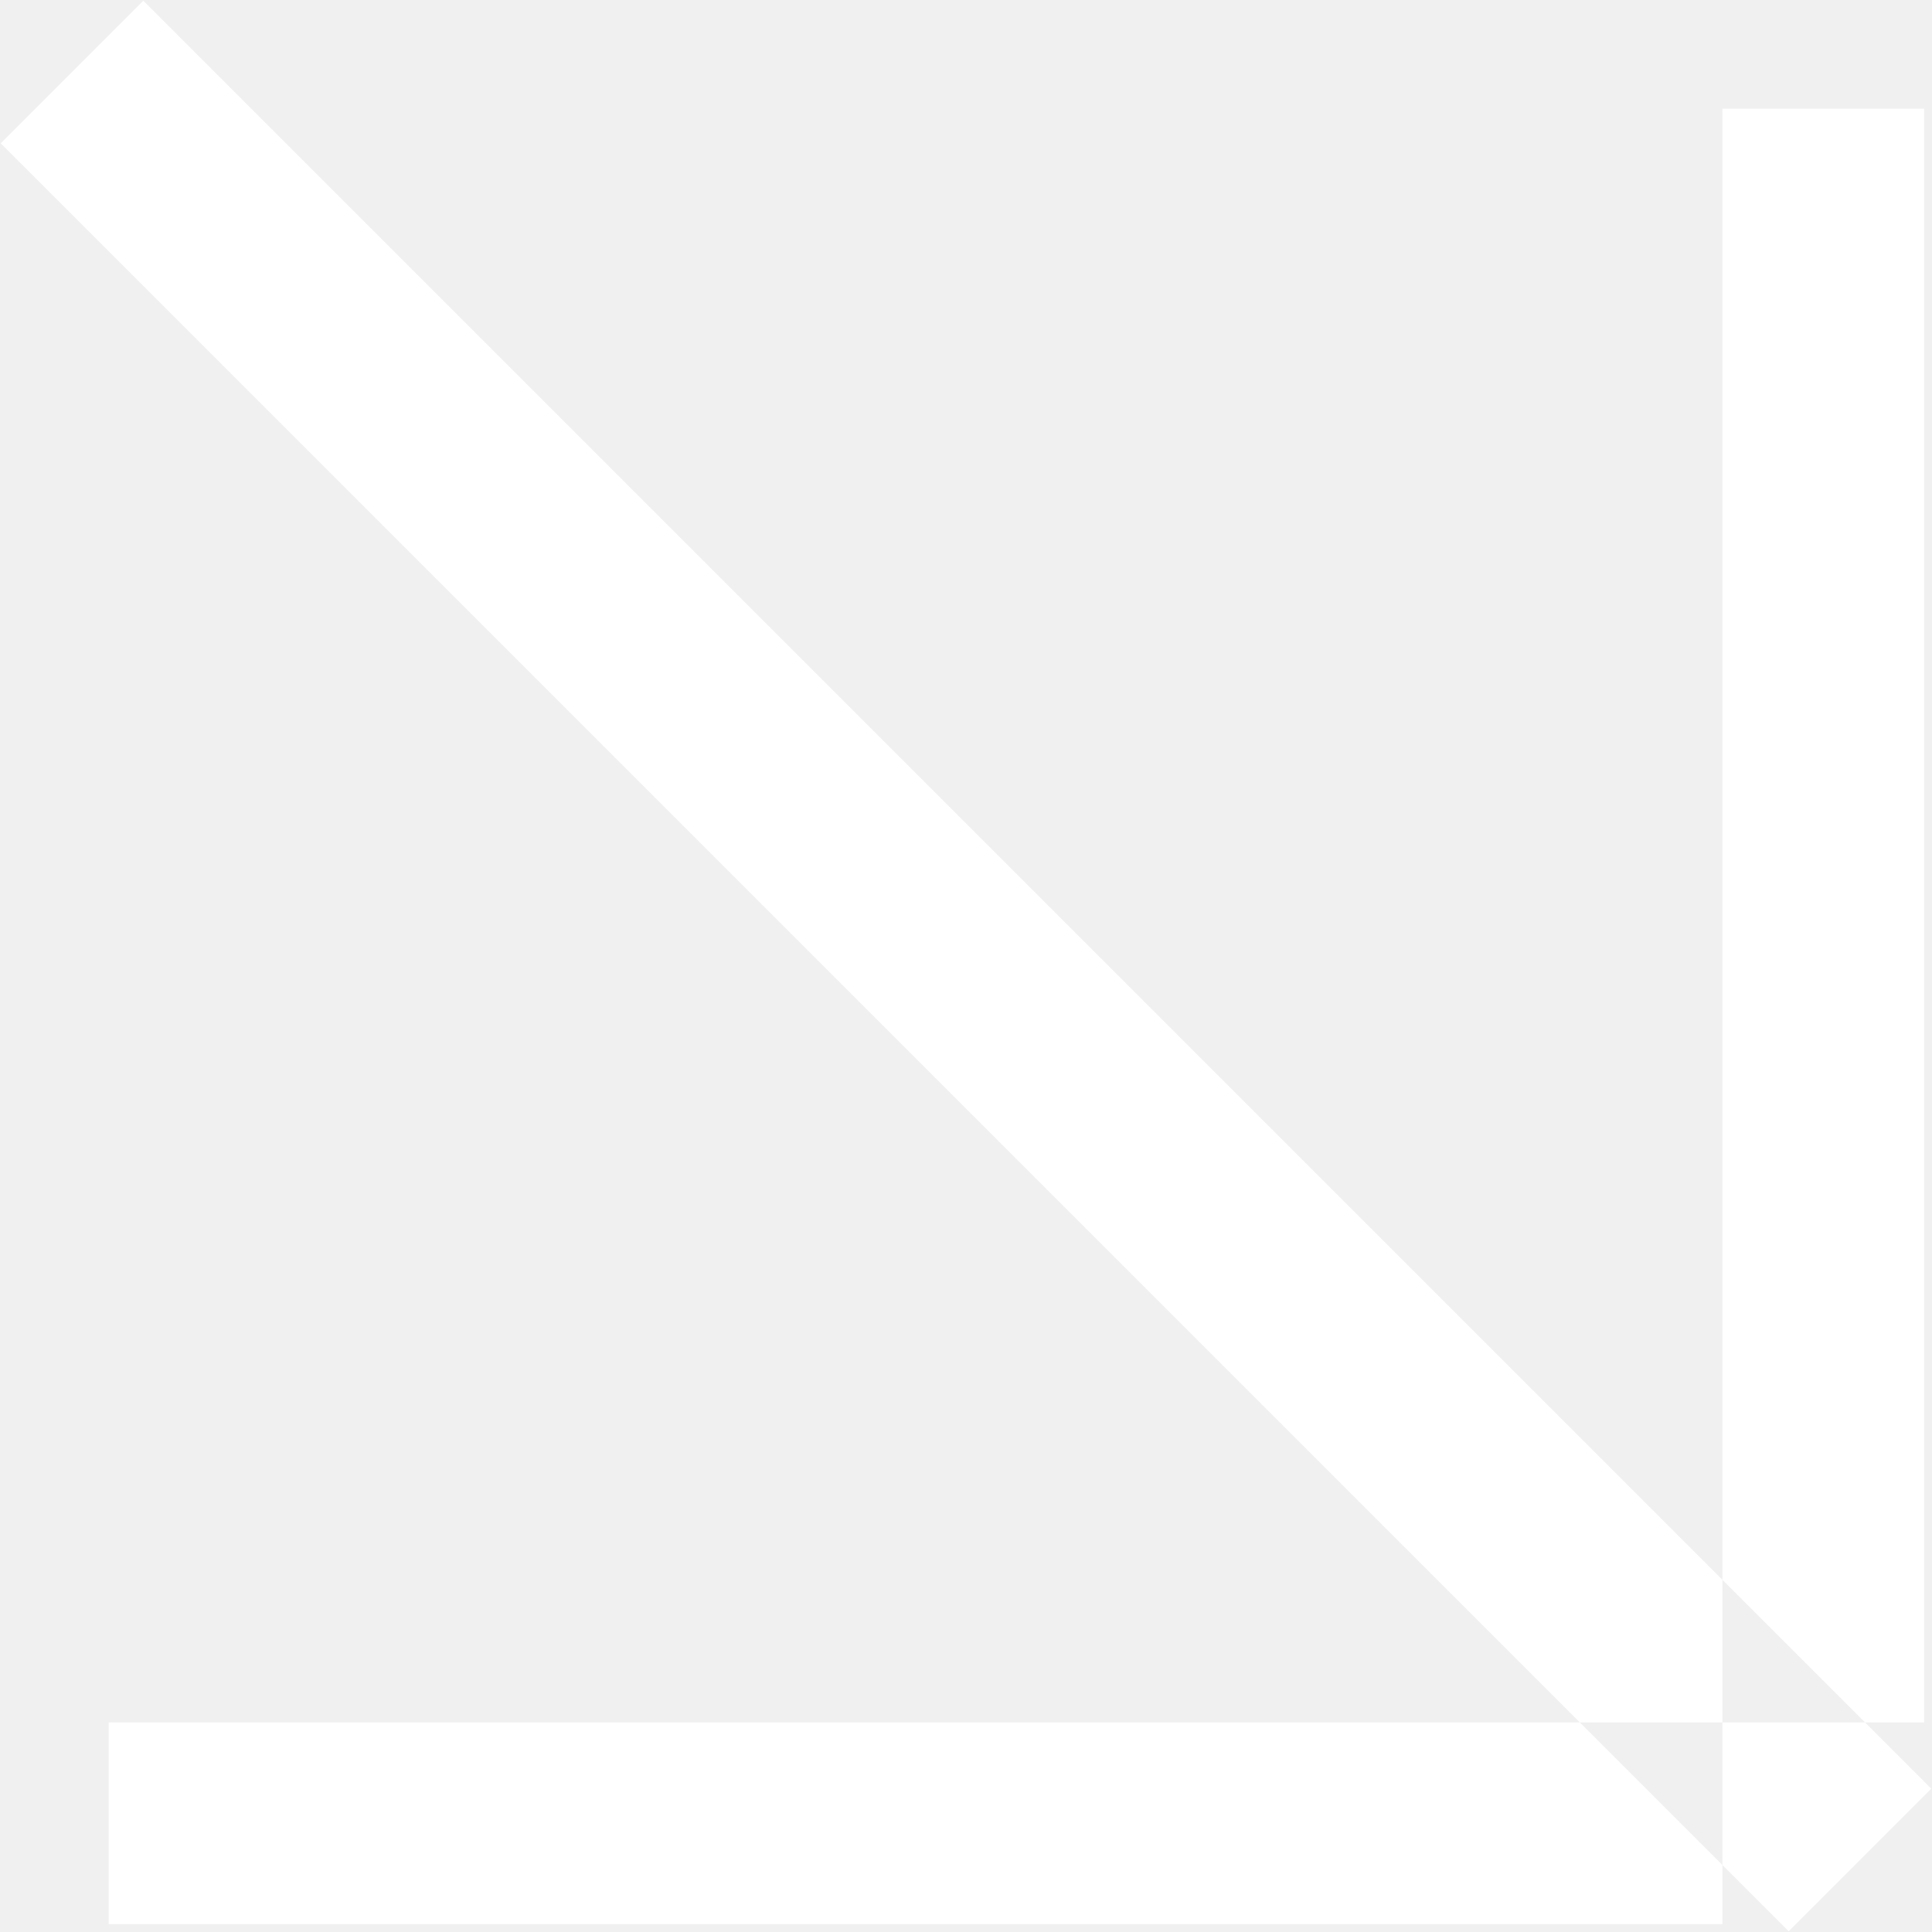
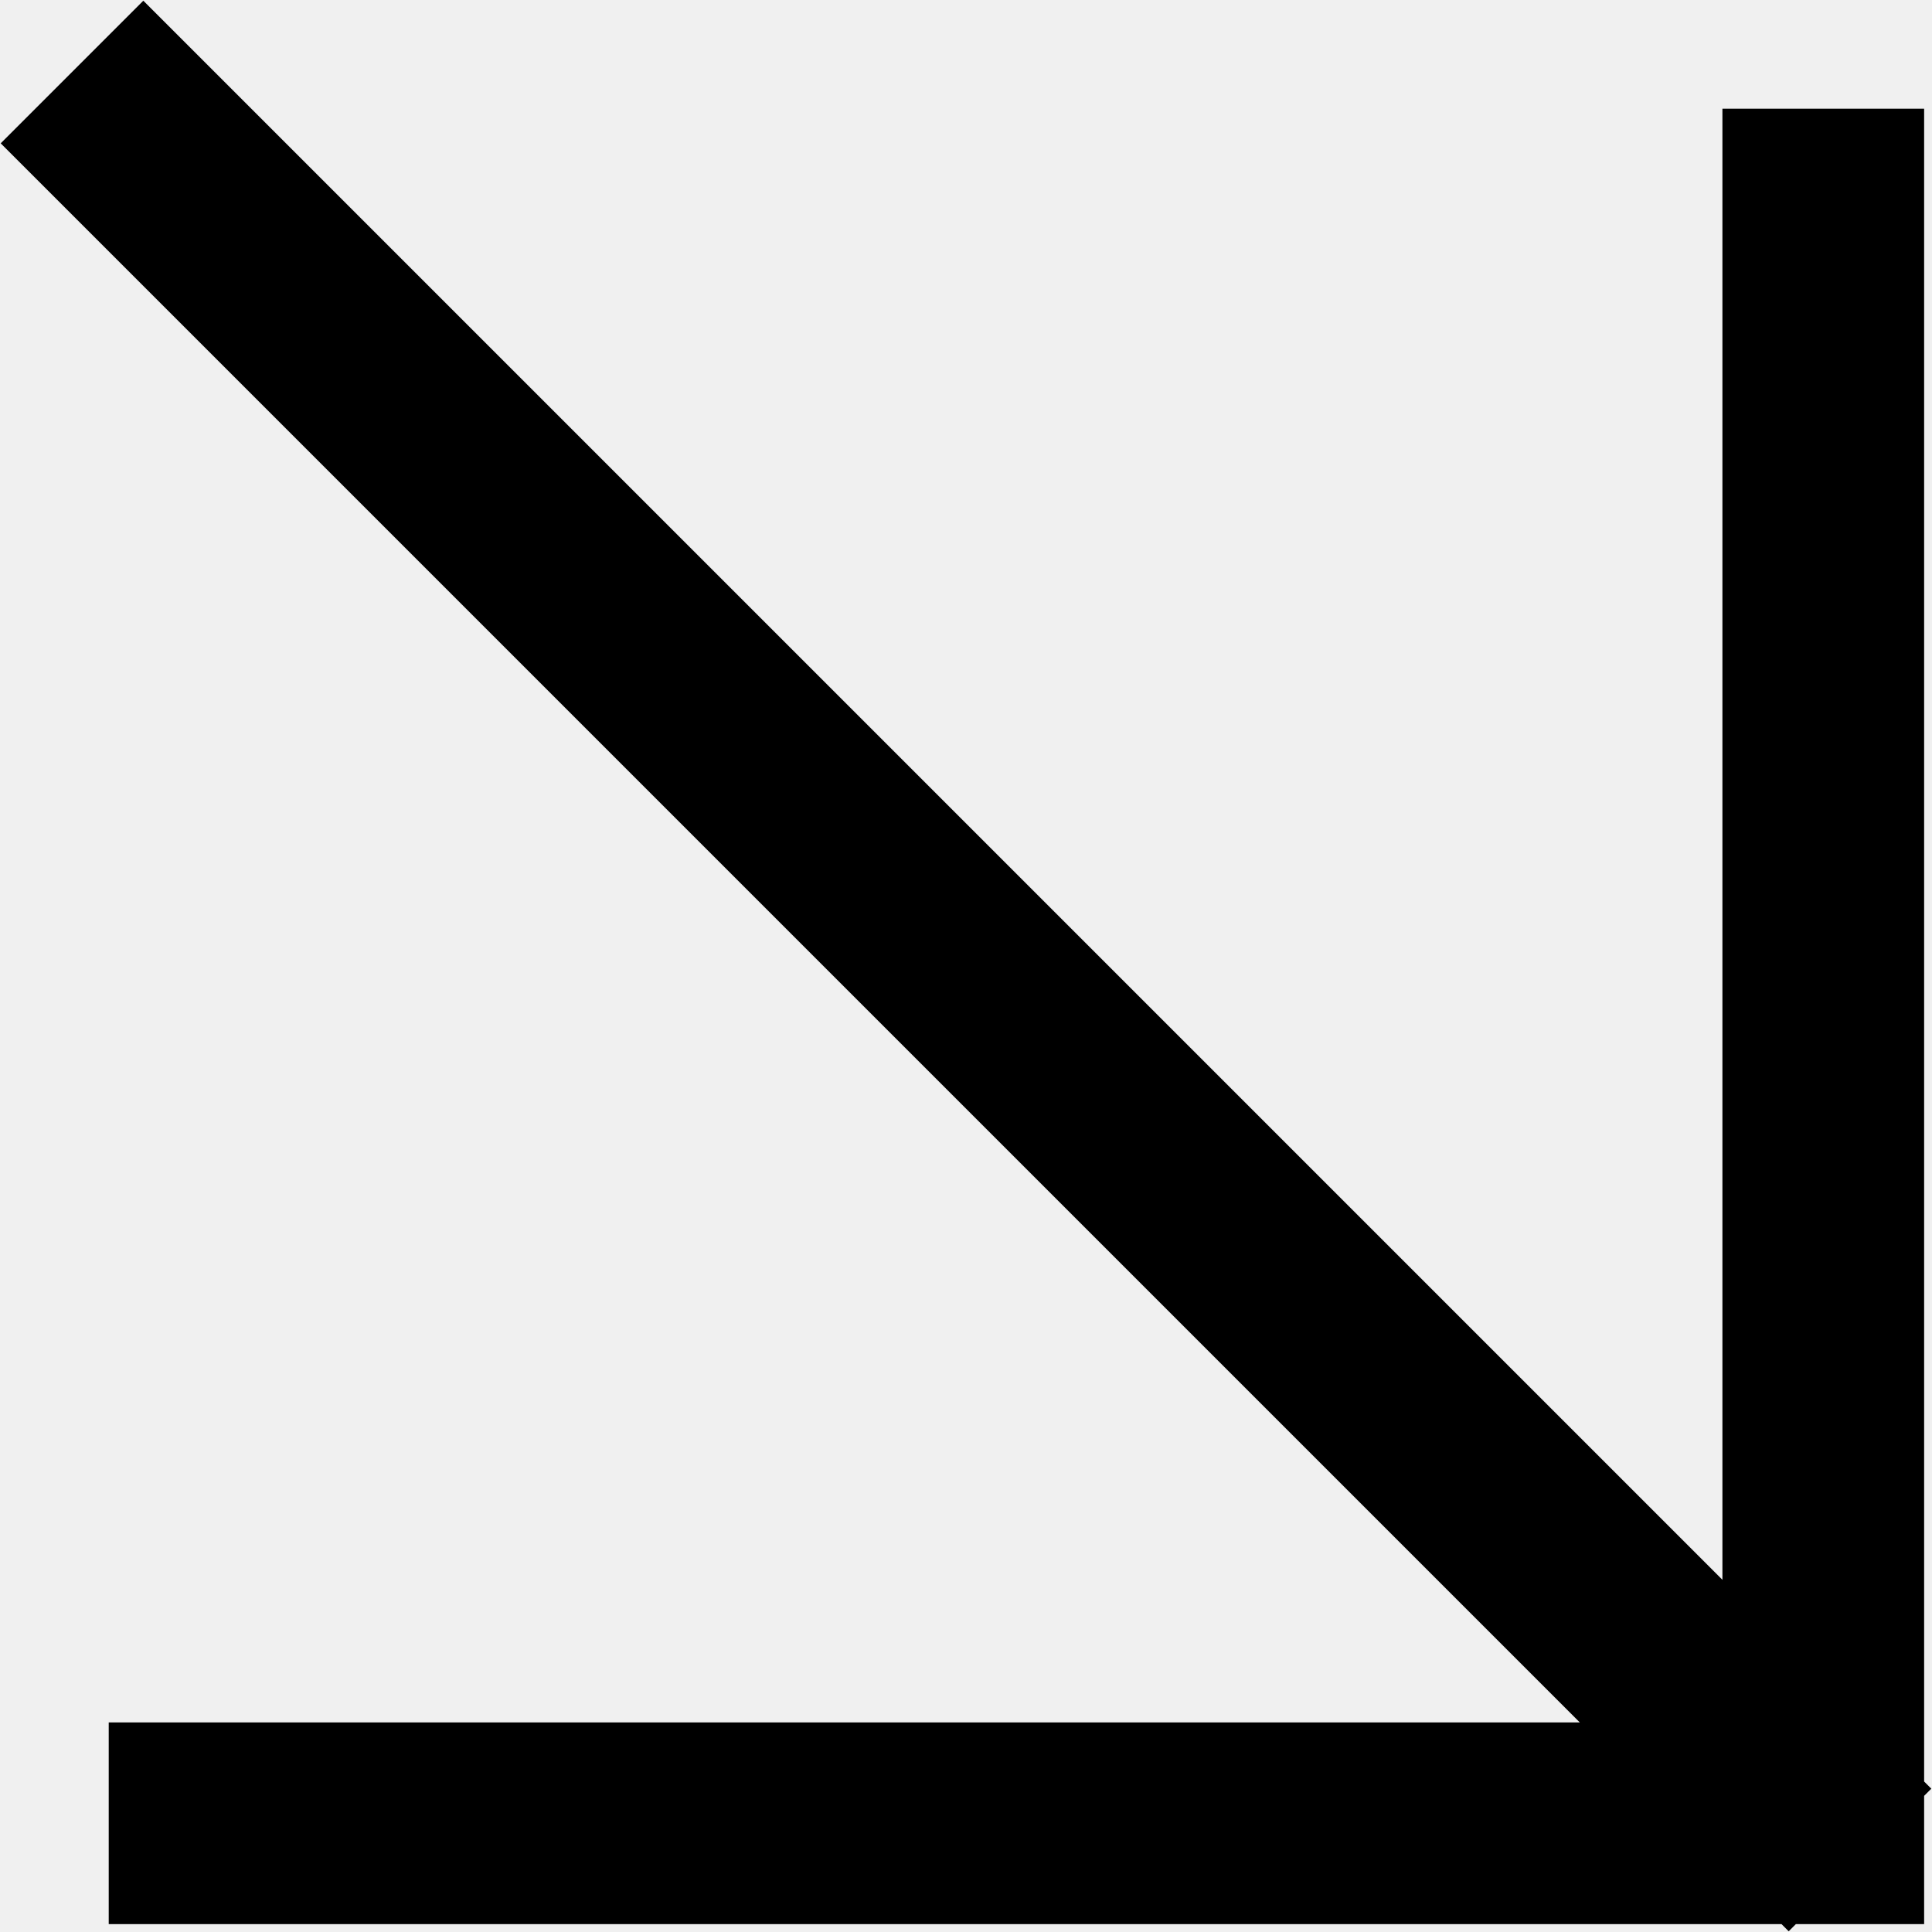
<svg xmlns="http://www.w3.org/2000/svg" width="38.312" height="38.312" viewBox="0 0 38.312 38.312">
-   <defs>
-     <style>
-       .cls-1 {
-         fill: #fff;
-         fill-rule: evenodd;
-       }
-     </style>
-   </defs>
-   <path id="Shape_1_copy_5" data-name="Shape 1 copy 5" class="cls-1" d="M188,849h4v36h-4V849Zm-32,36v-4h36v4H156Zm-2.142-35.314,2.828-2.828,35.456,35.456-2.828,2.828Z" transform="translate(-153.844 -846.844)" />
+   <path d="M188,849h4v36h-4V849Zm-32,36v-4h36v4H156Zm-2.142-35.314,2.828-2.828,35.456,35.456-2.828,2.828Z" transform="translate(-153.844 -846.844)" />
</svg>
